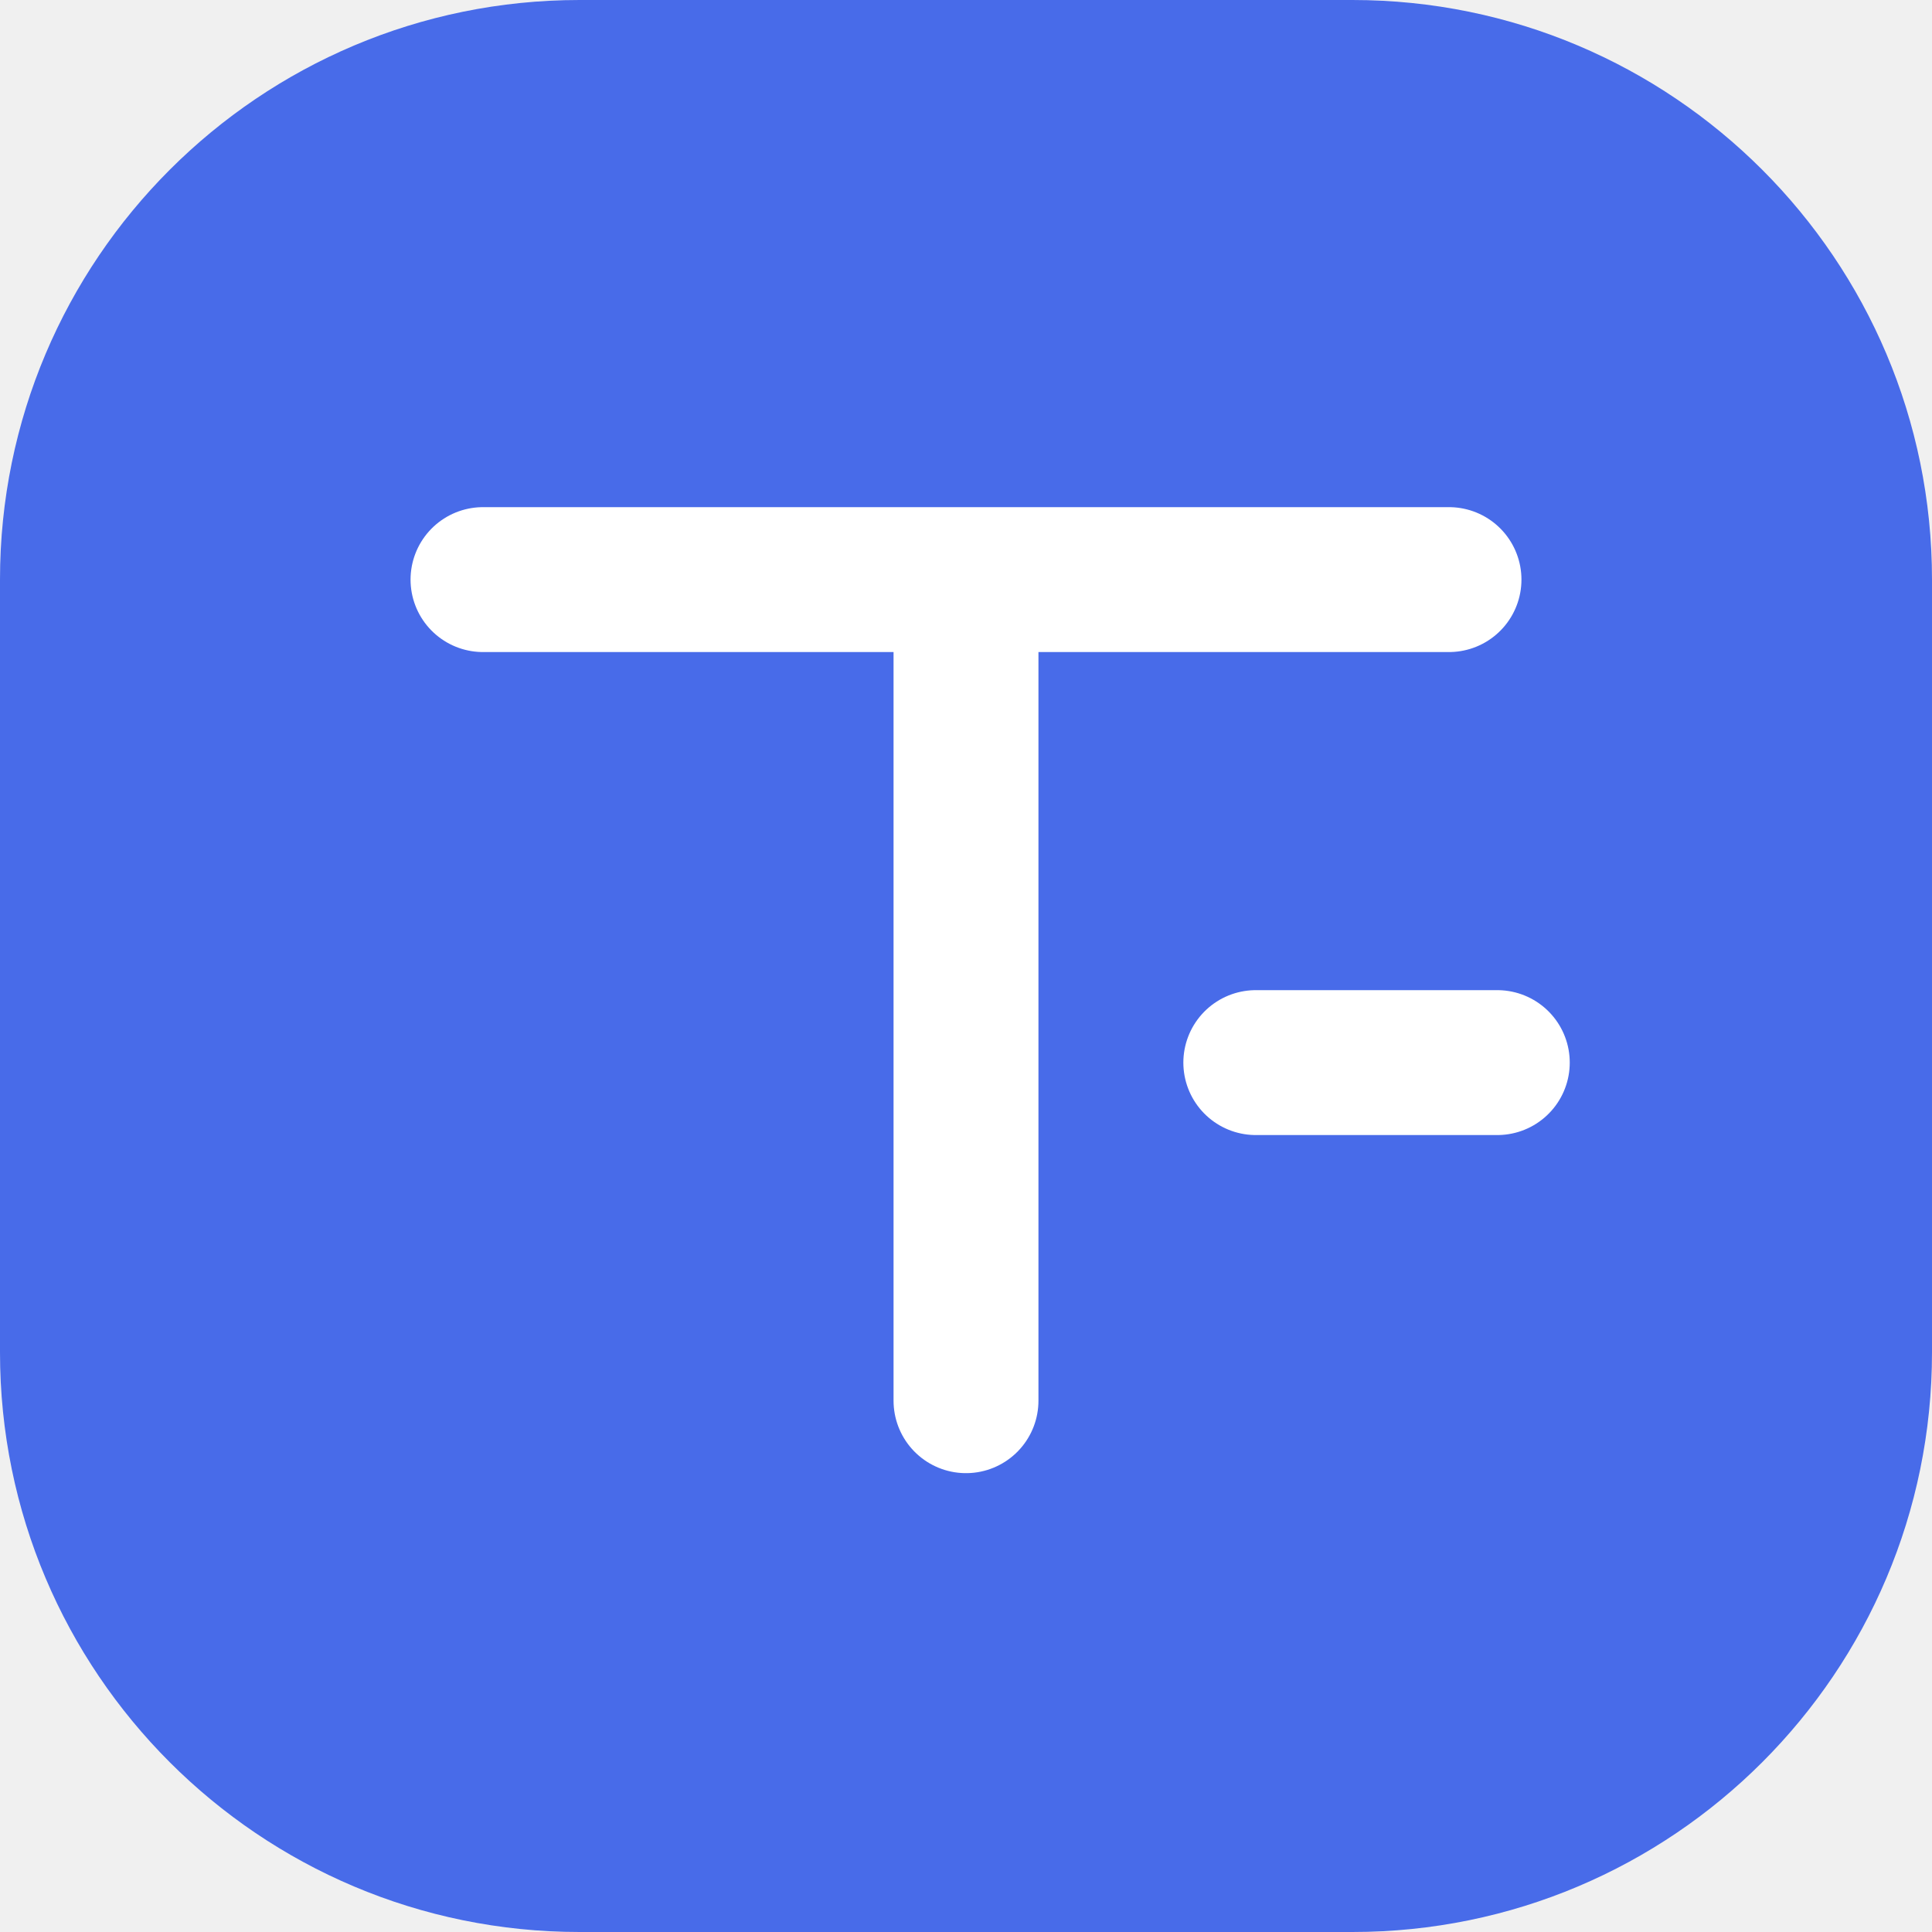
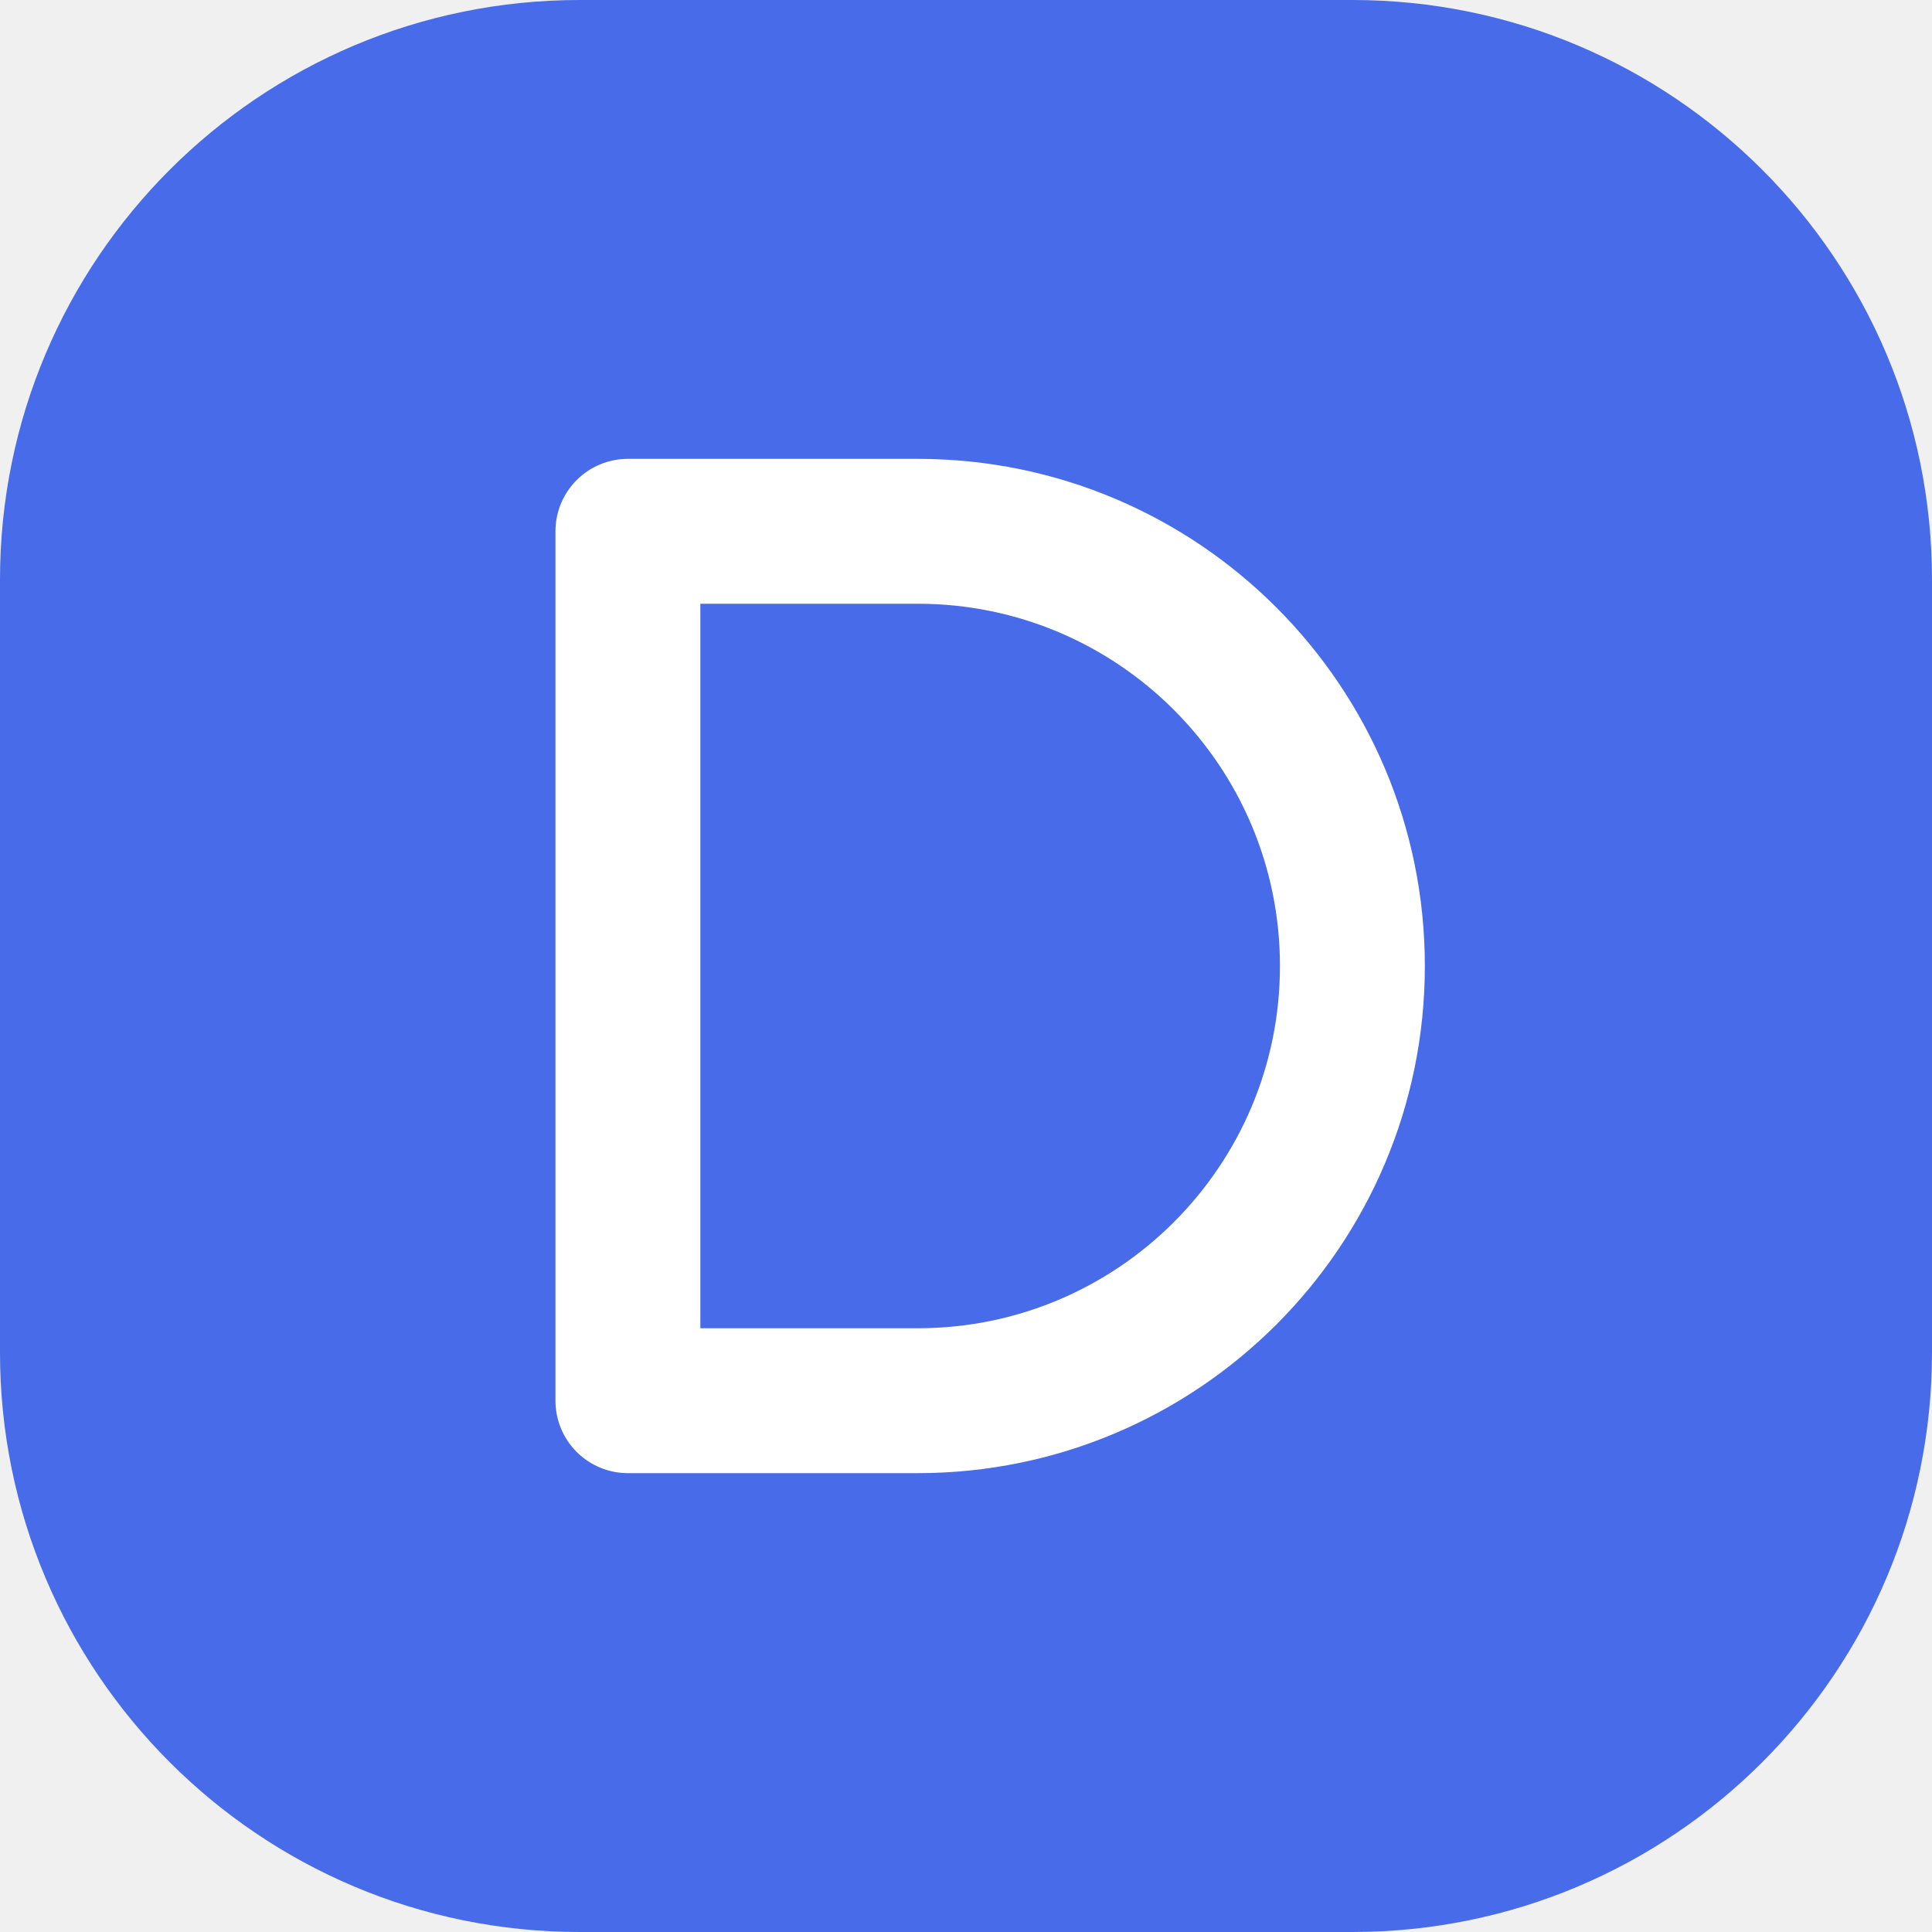
<svg xmlns="http://www.w3.org/2000/svg" viewBox="0 0 40 40">
  <rect width="40" height="40" rx="12" fill="#486be9" />
-   <path d="M10 12h20M20 12v17M26 22h5" stroke="white" stroke-width="3" stroke-linecap="round" />
+   <path d="M13 11v18h6a9 9 0 0 0 0-18h-6Z" fill="none" stroke="white" stroke-width="3" stroke-linecap="round" stroke-linejoin="round" />
</svg>
